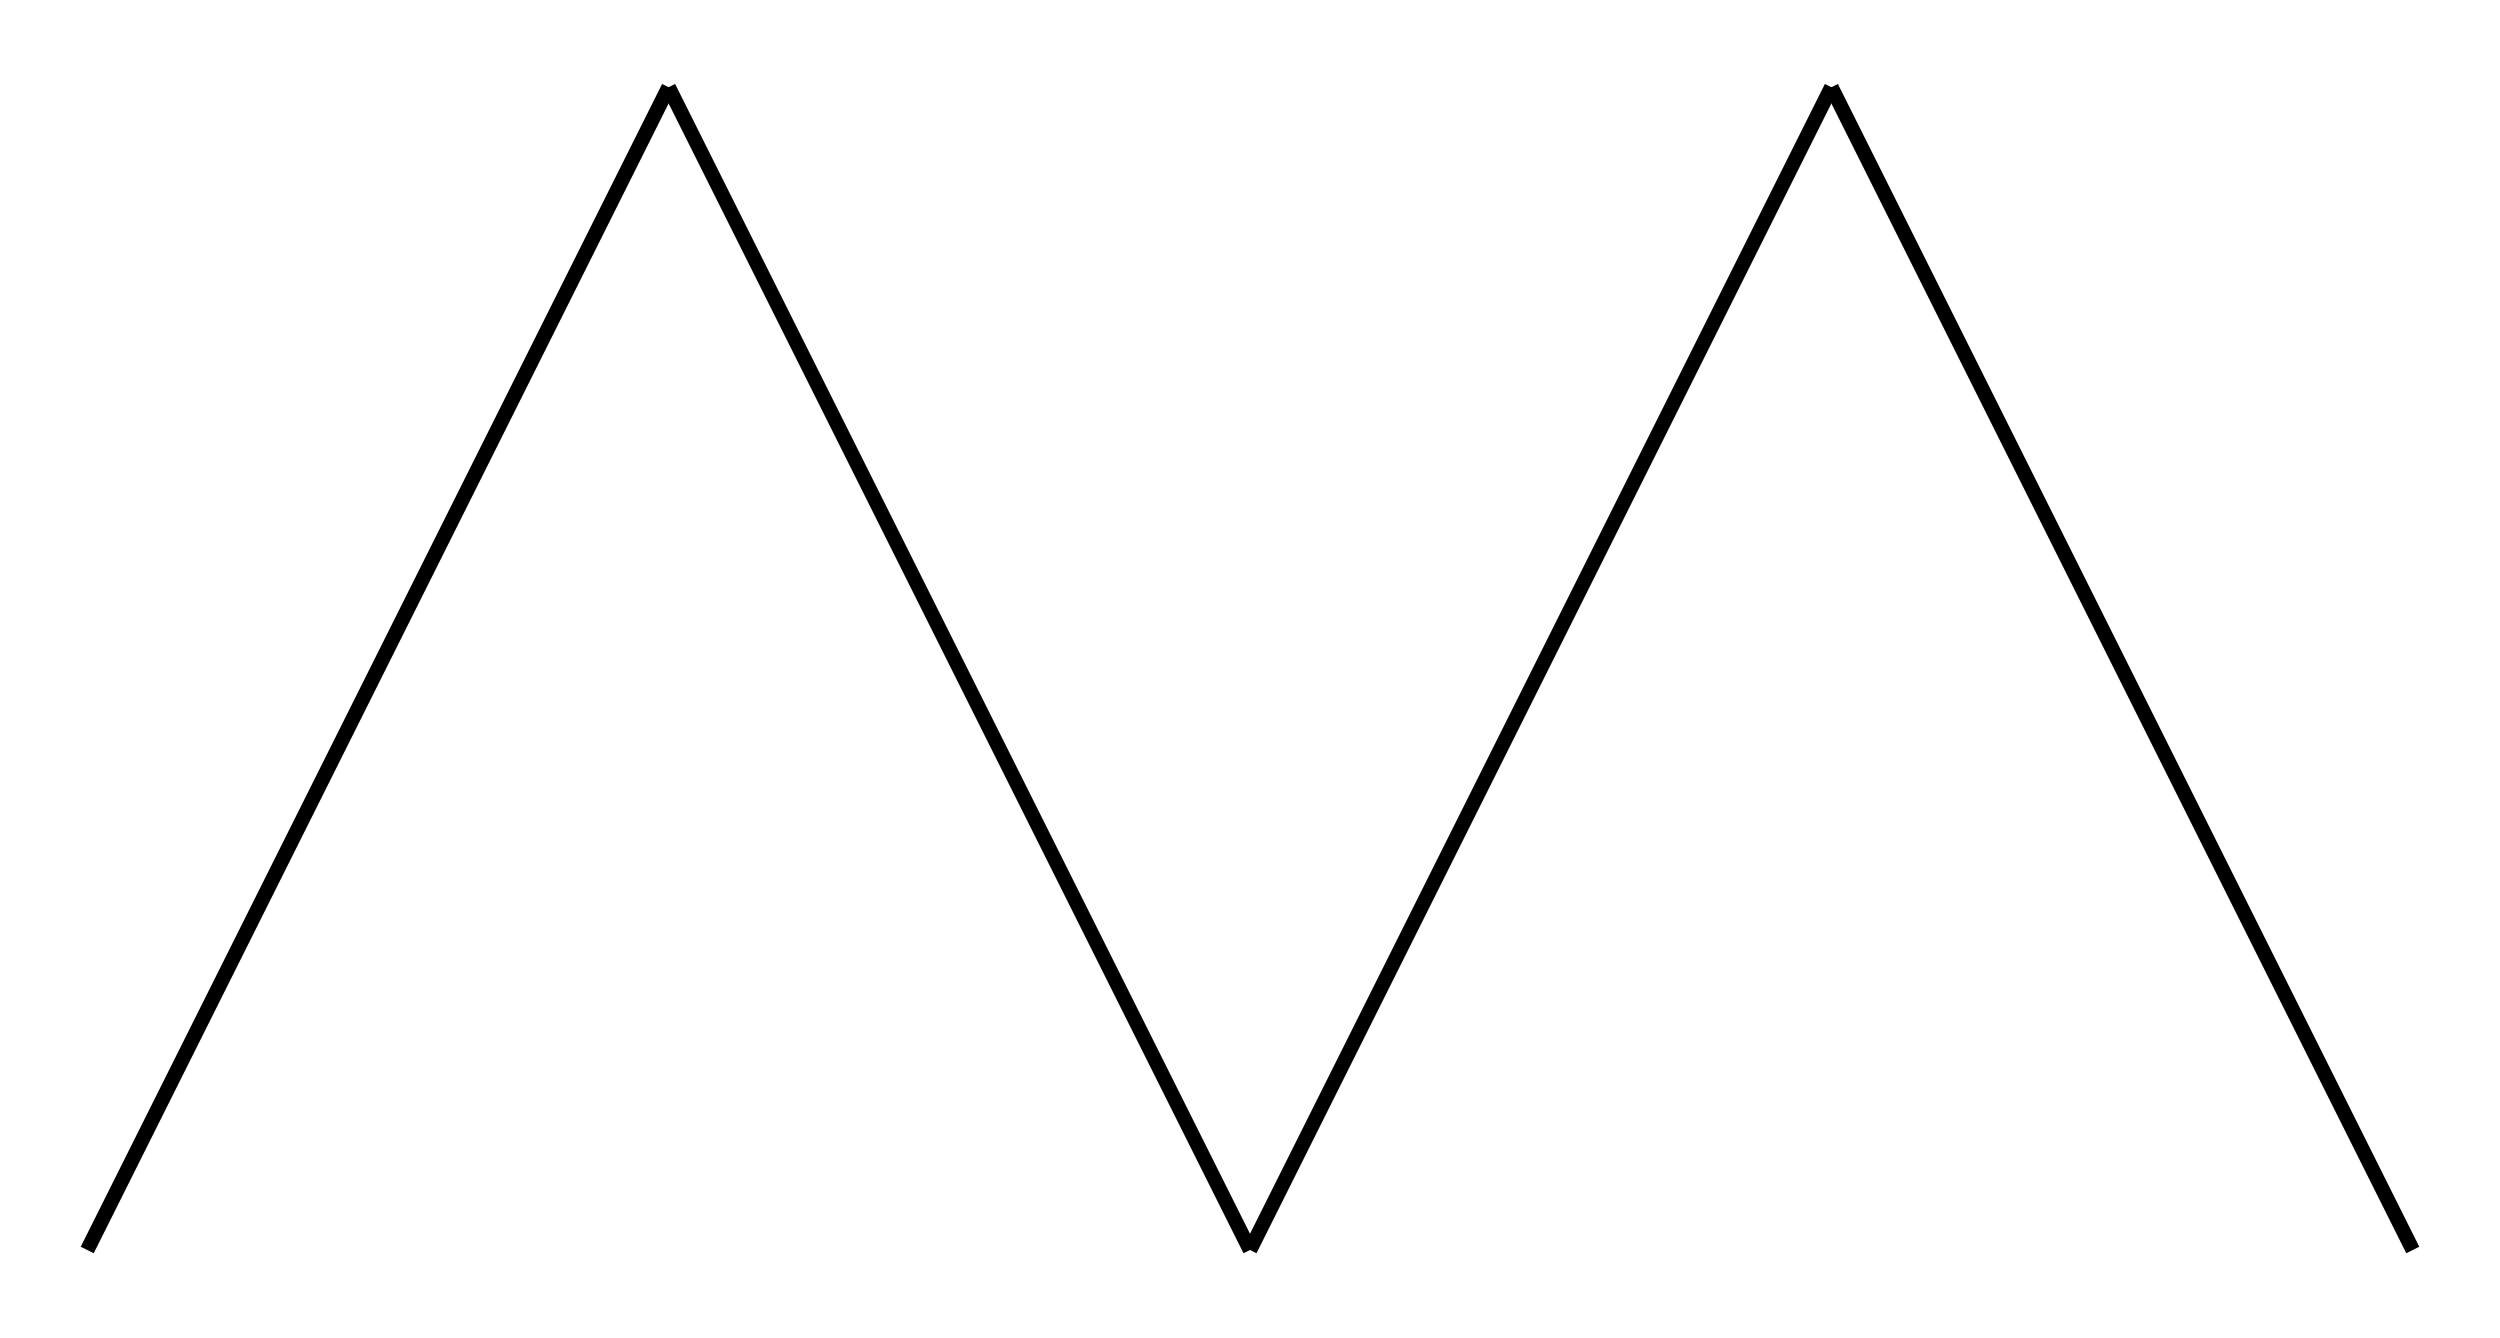
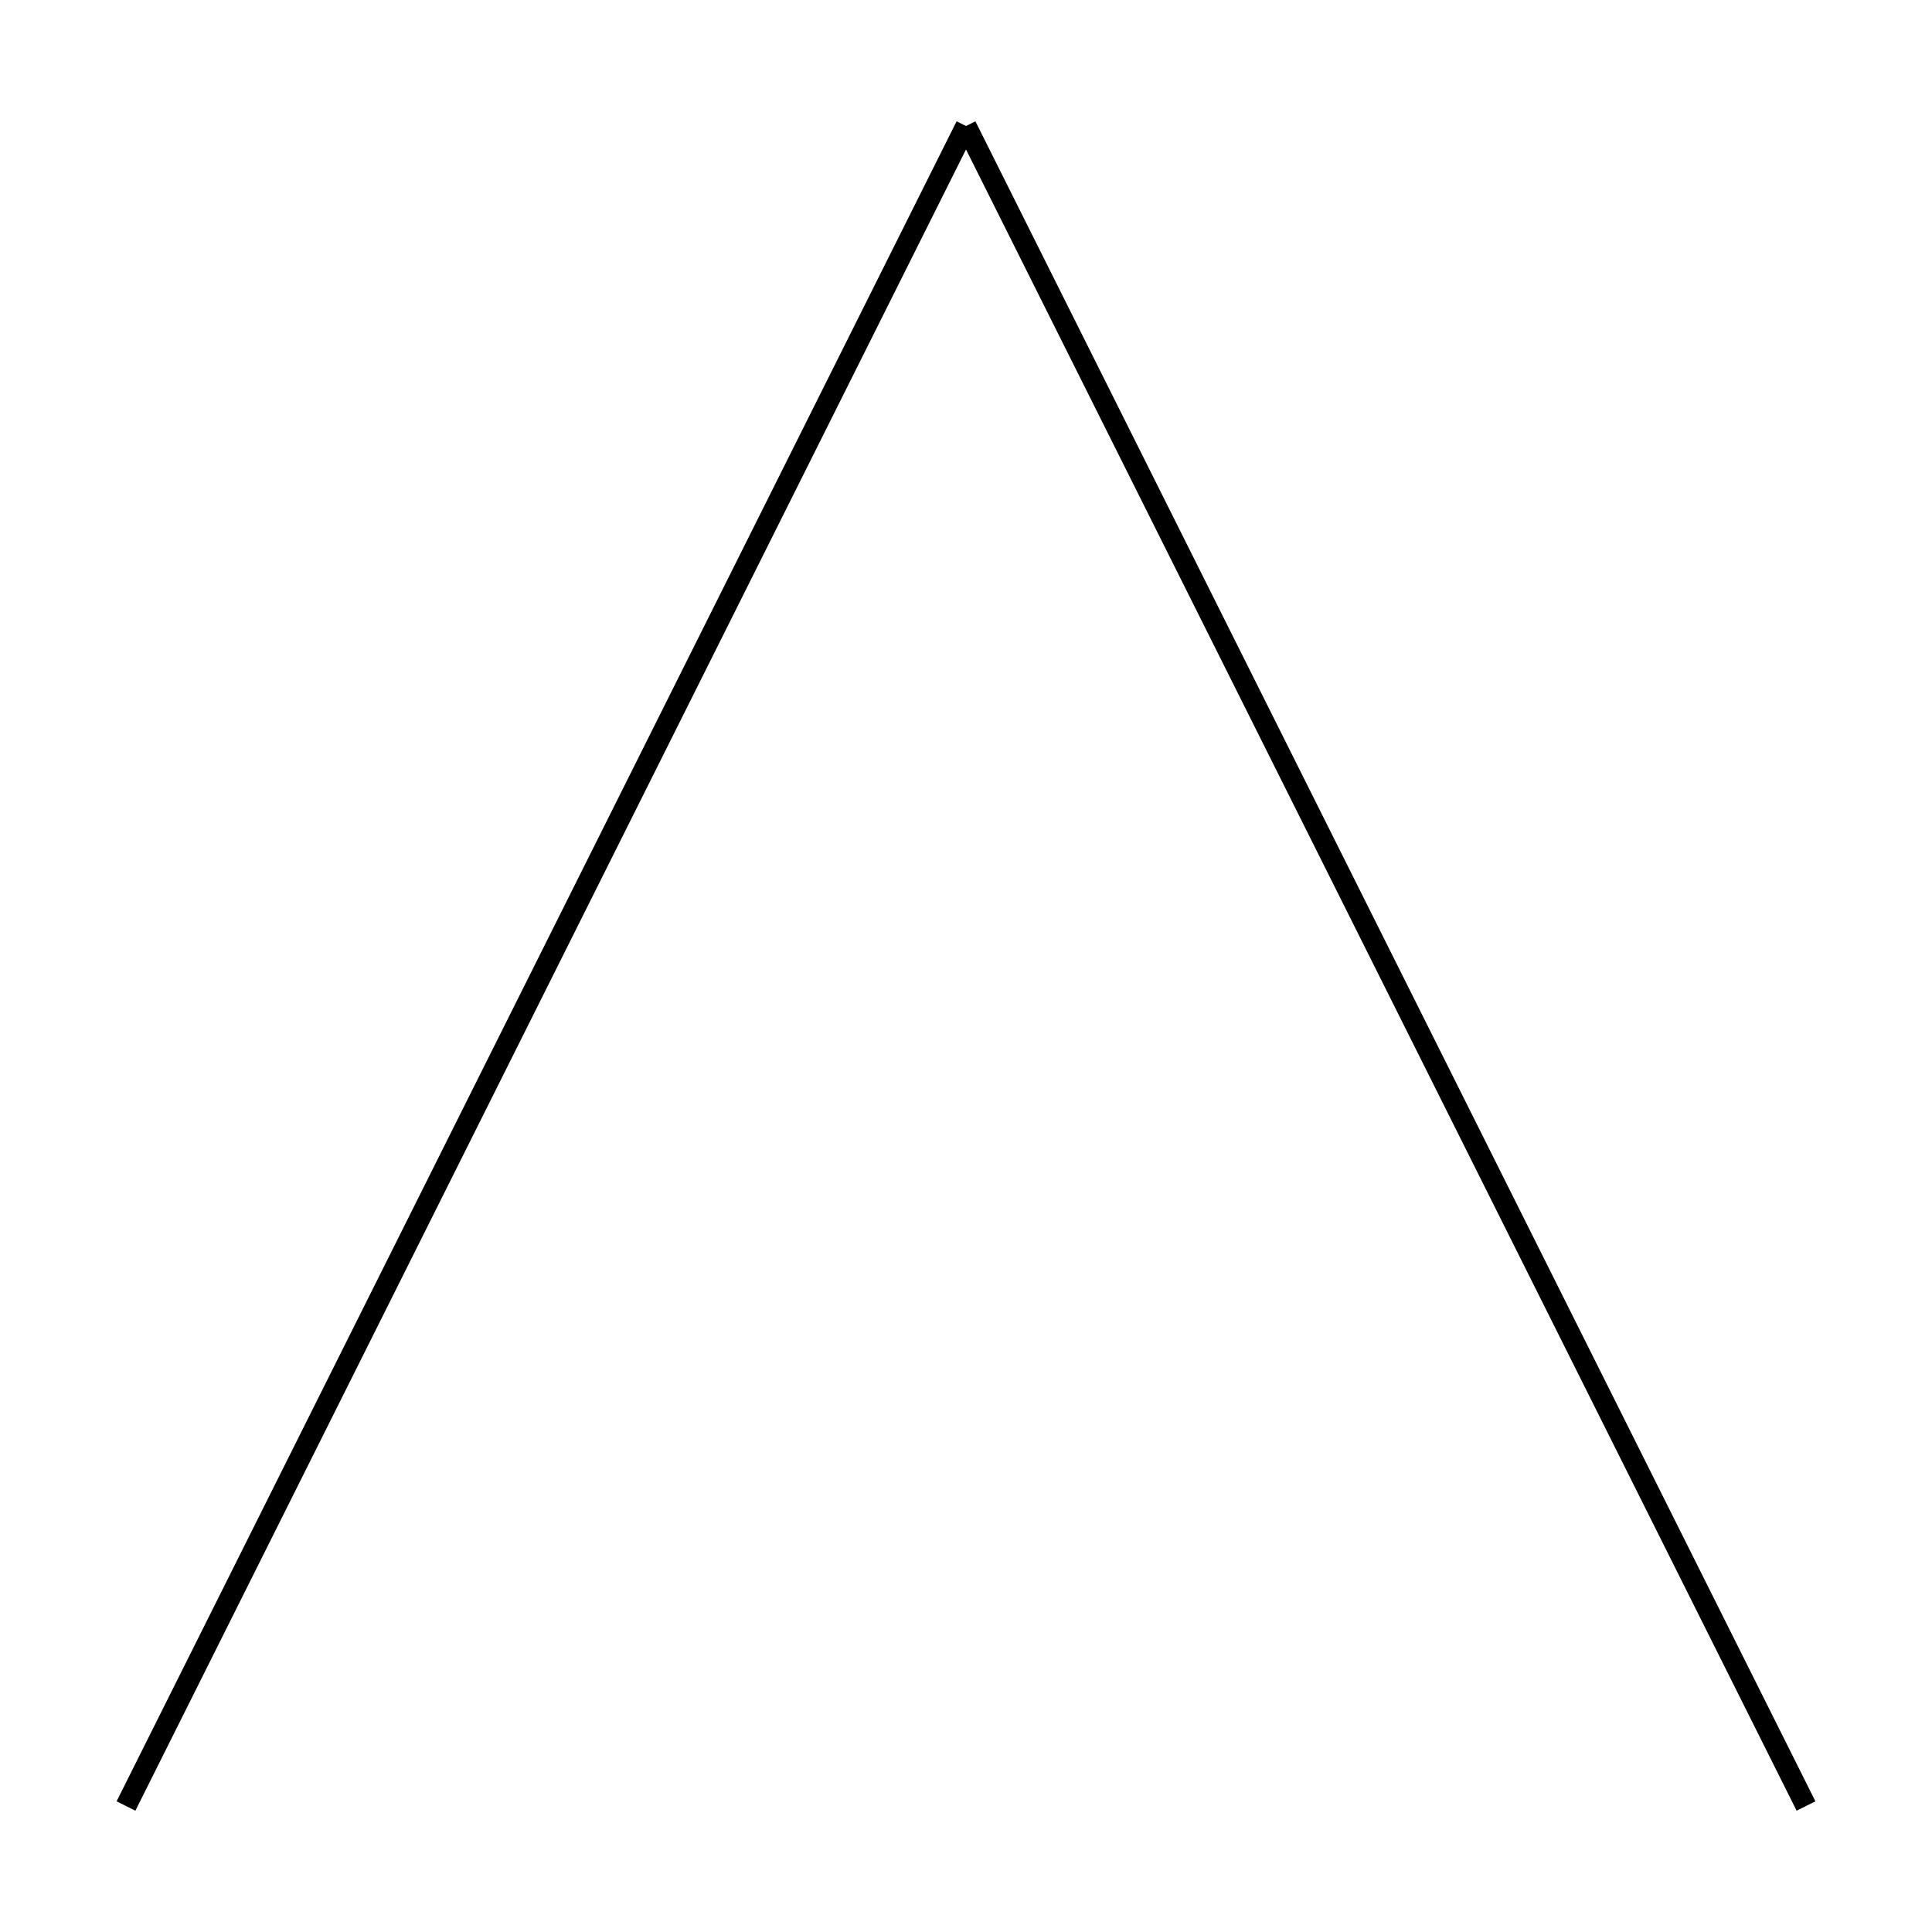
- <svg xmlns="http://www.w3.org/2000/svg" width="860.0" height="460.0" version="1.1">
-   <line x1="30.0" y1="430.0" x2="230.0" y2="30.0" style="stroke:#000000;stroke-dashoffset: 0.0;stroke-width:5.0;fill-rule: evenodd;" fill="none" />
-   <line x1="230.0" y1="30.0" x2="430.0" y2="430.0" style="stroke:#000000;stroke-width:5.0;fill-rule: evenodd;" fill="none" />
-   <line x1="430.0" y1="430.0" x2="630.0" y2="30.0" style="stroke:#000000;stroke-width:5.0;fill-rule: evenodd;" fill="none" />
-   <line x1="630.0" y1="30.0" x2="830.0" y2="430.0" style="stroke:#000000;stroke-width:5.0;fill-rule: evenodd;" fill="none" />
+ <svg xmlns="http://www.w3.org/2000/svg" width="4600.0" height="4600.0" version="1.1">
+   <line x1="300.0" y1="4300.0" x2="2300.0" y2="300.0" style="stroke:#000000;stroke-dashoffset: 0.0;stroke-width:50.0;fill-rule: evenodd;" fill="none" />
+   <line x1="2300.0" y1="300.0" x2="4300.0" y2="4300.0" style="stroke:#000000;stroke-width:50.0;fill-rule: evenodd;" fill="none" />
</svg>
